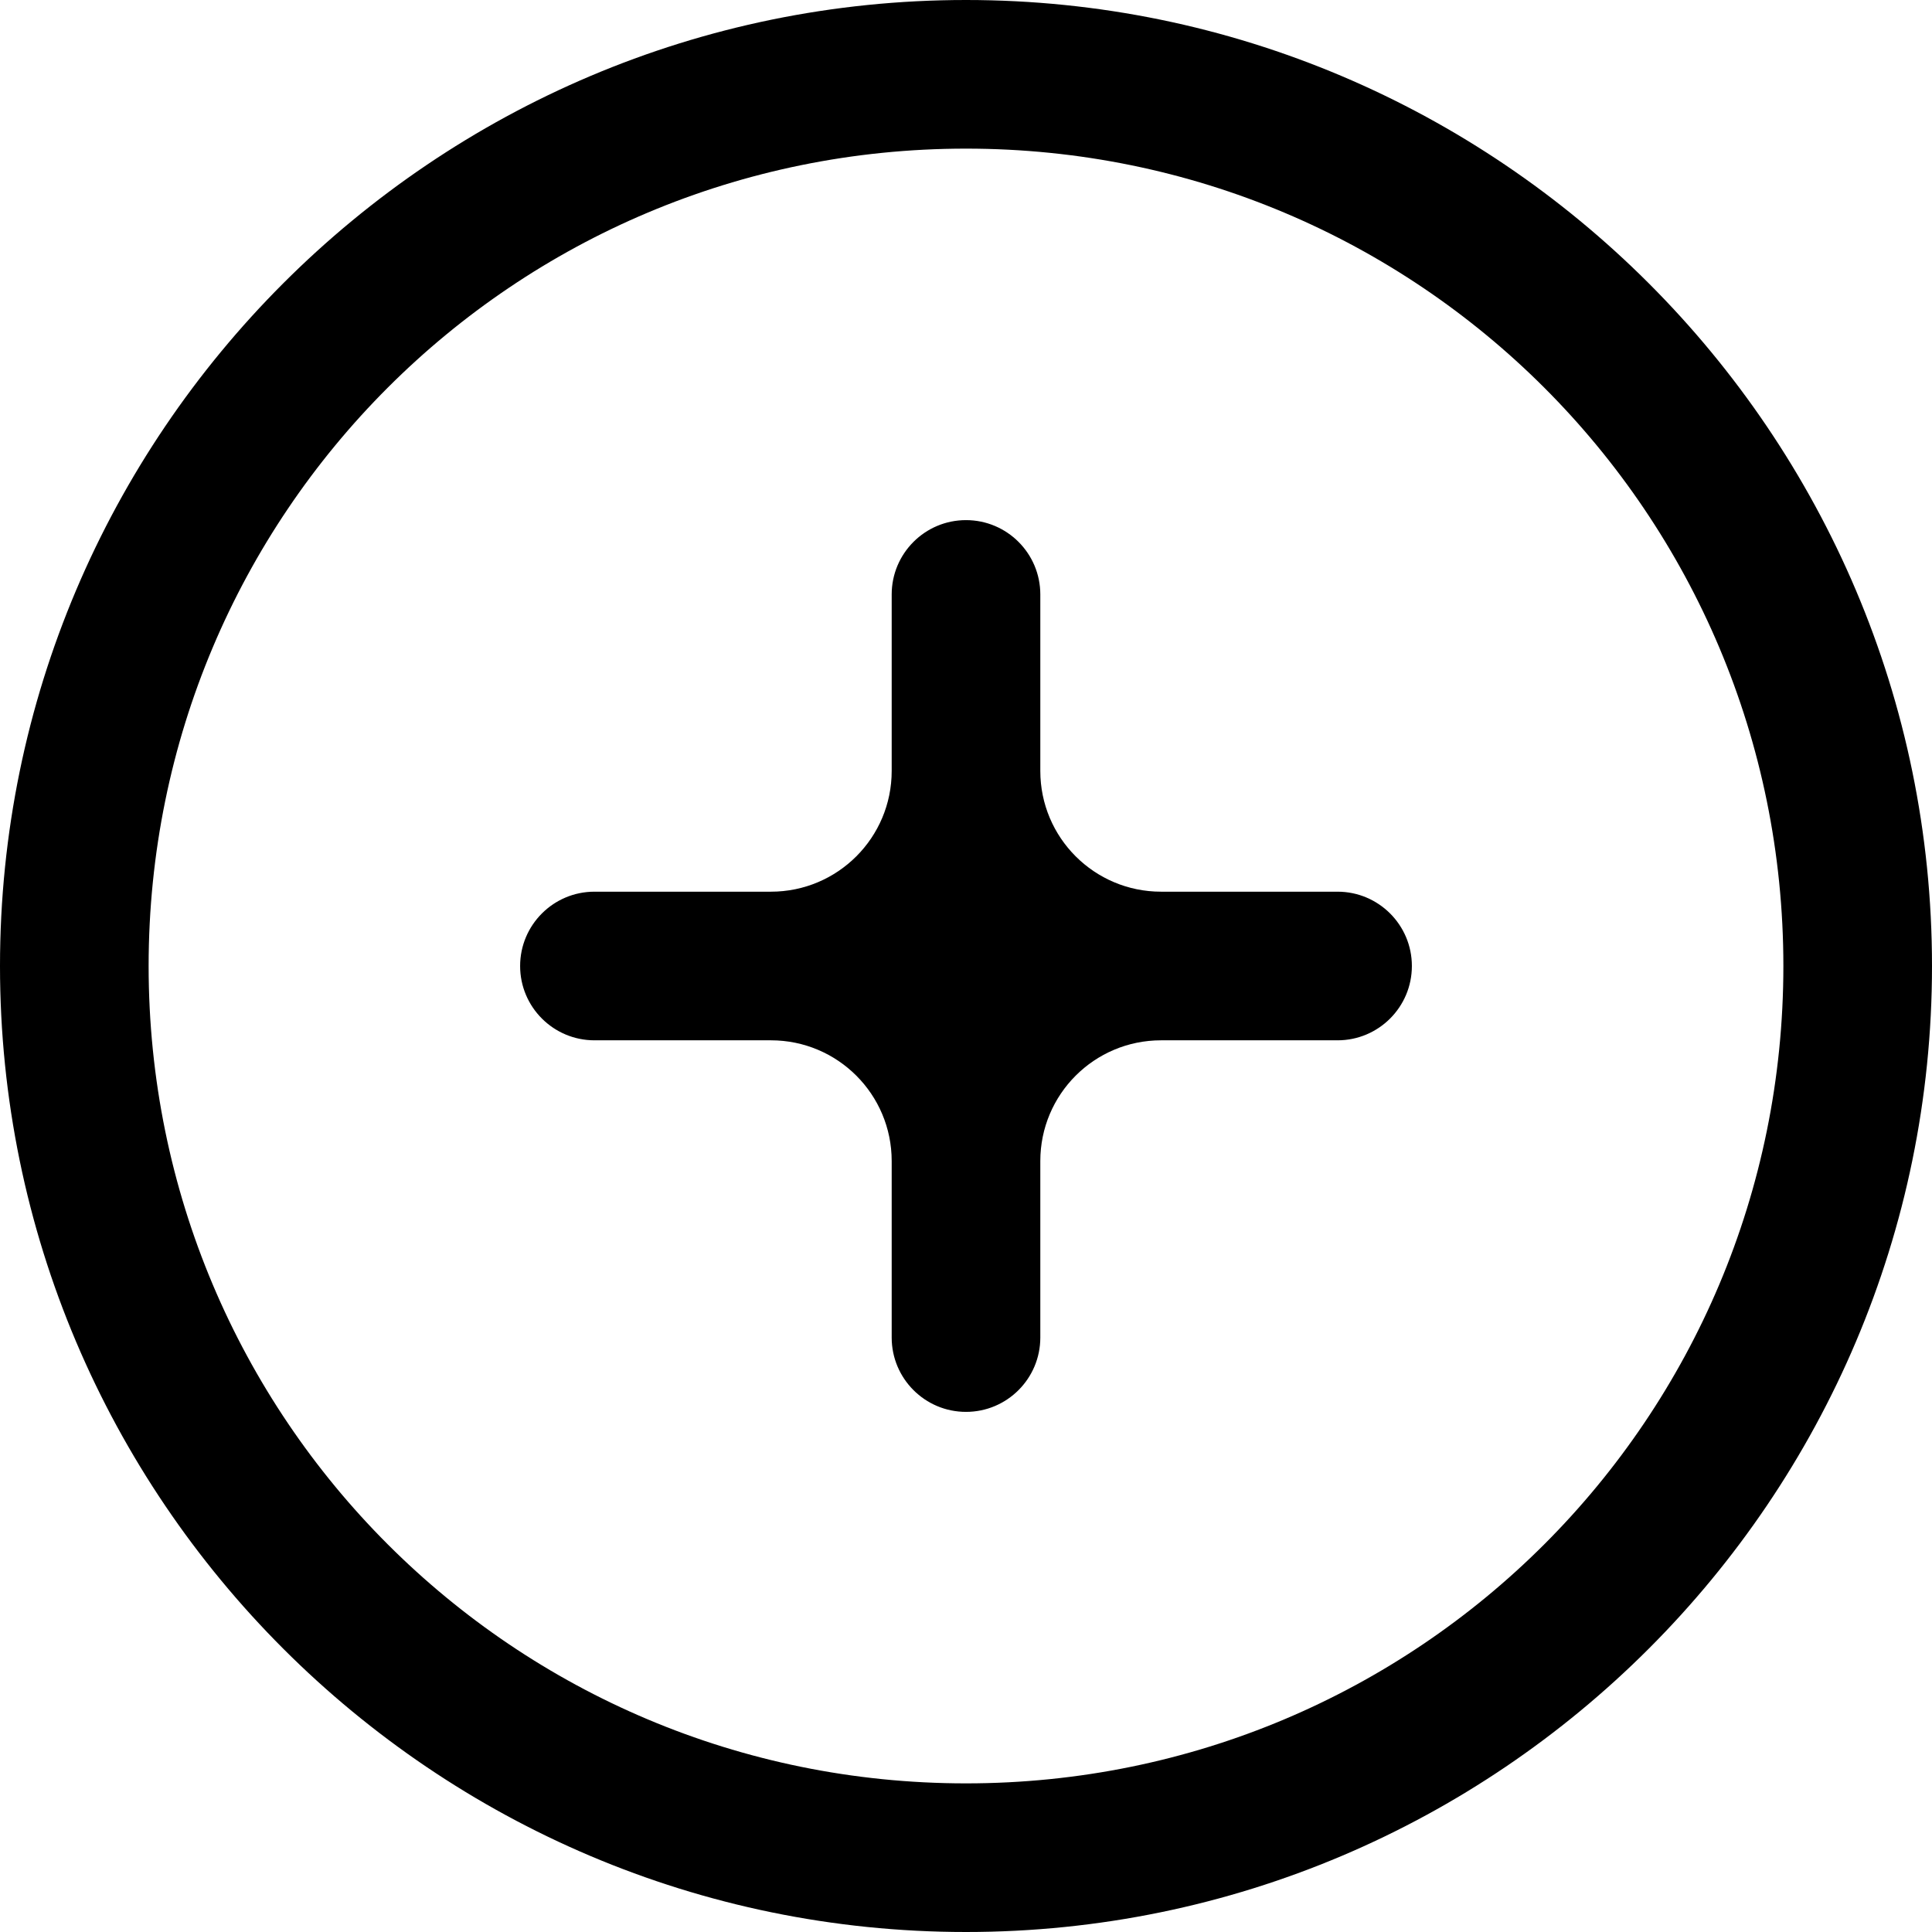
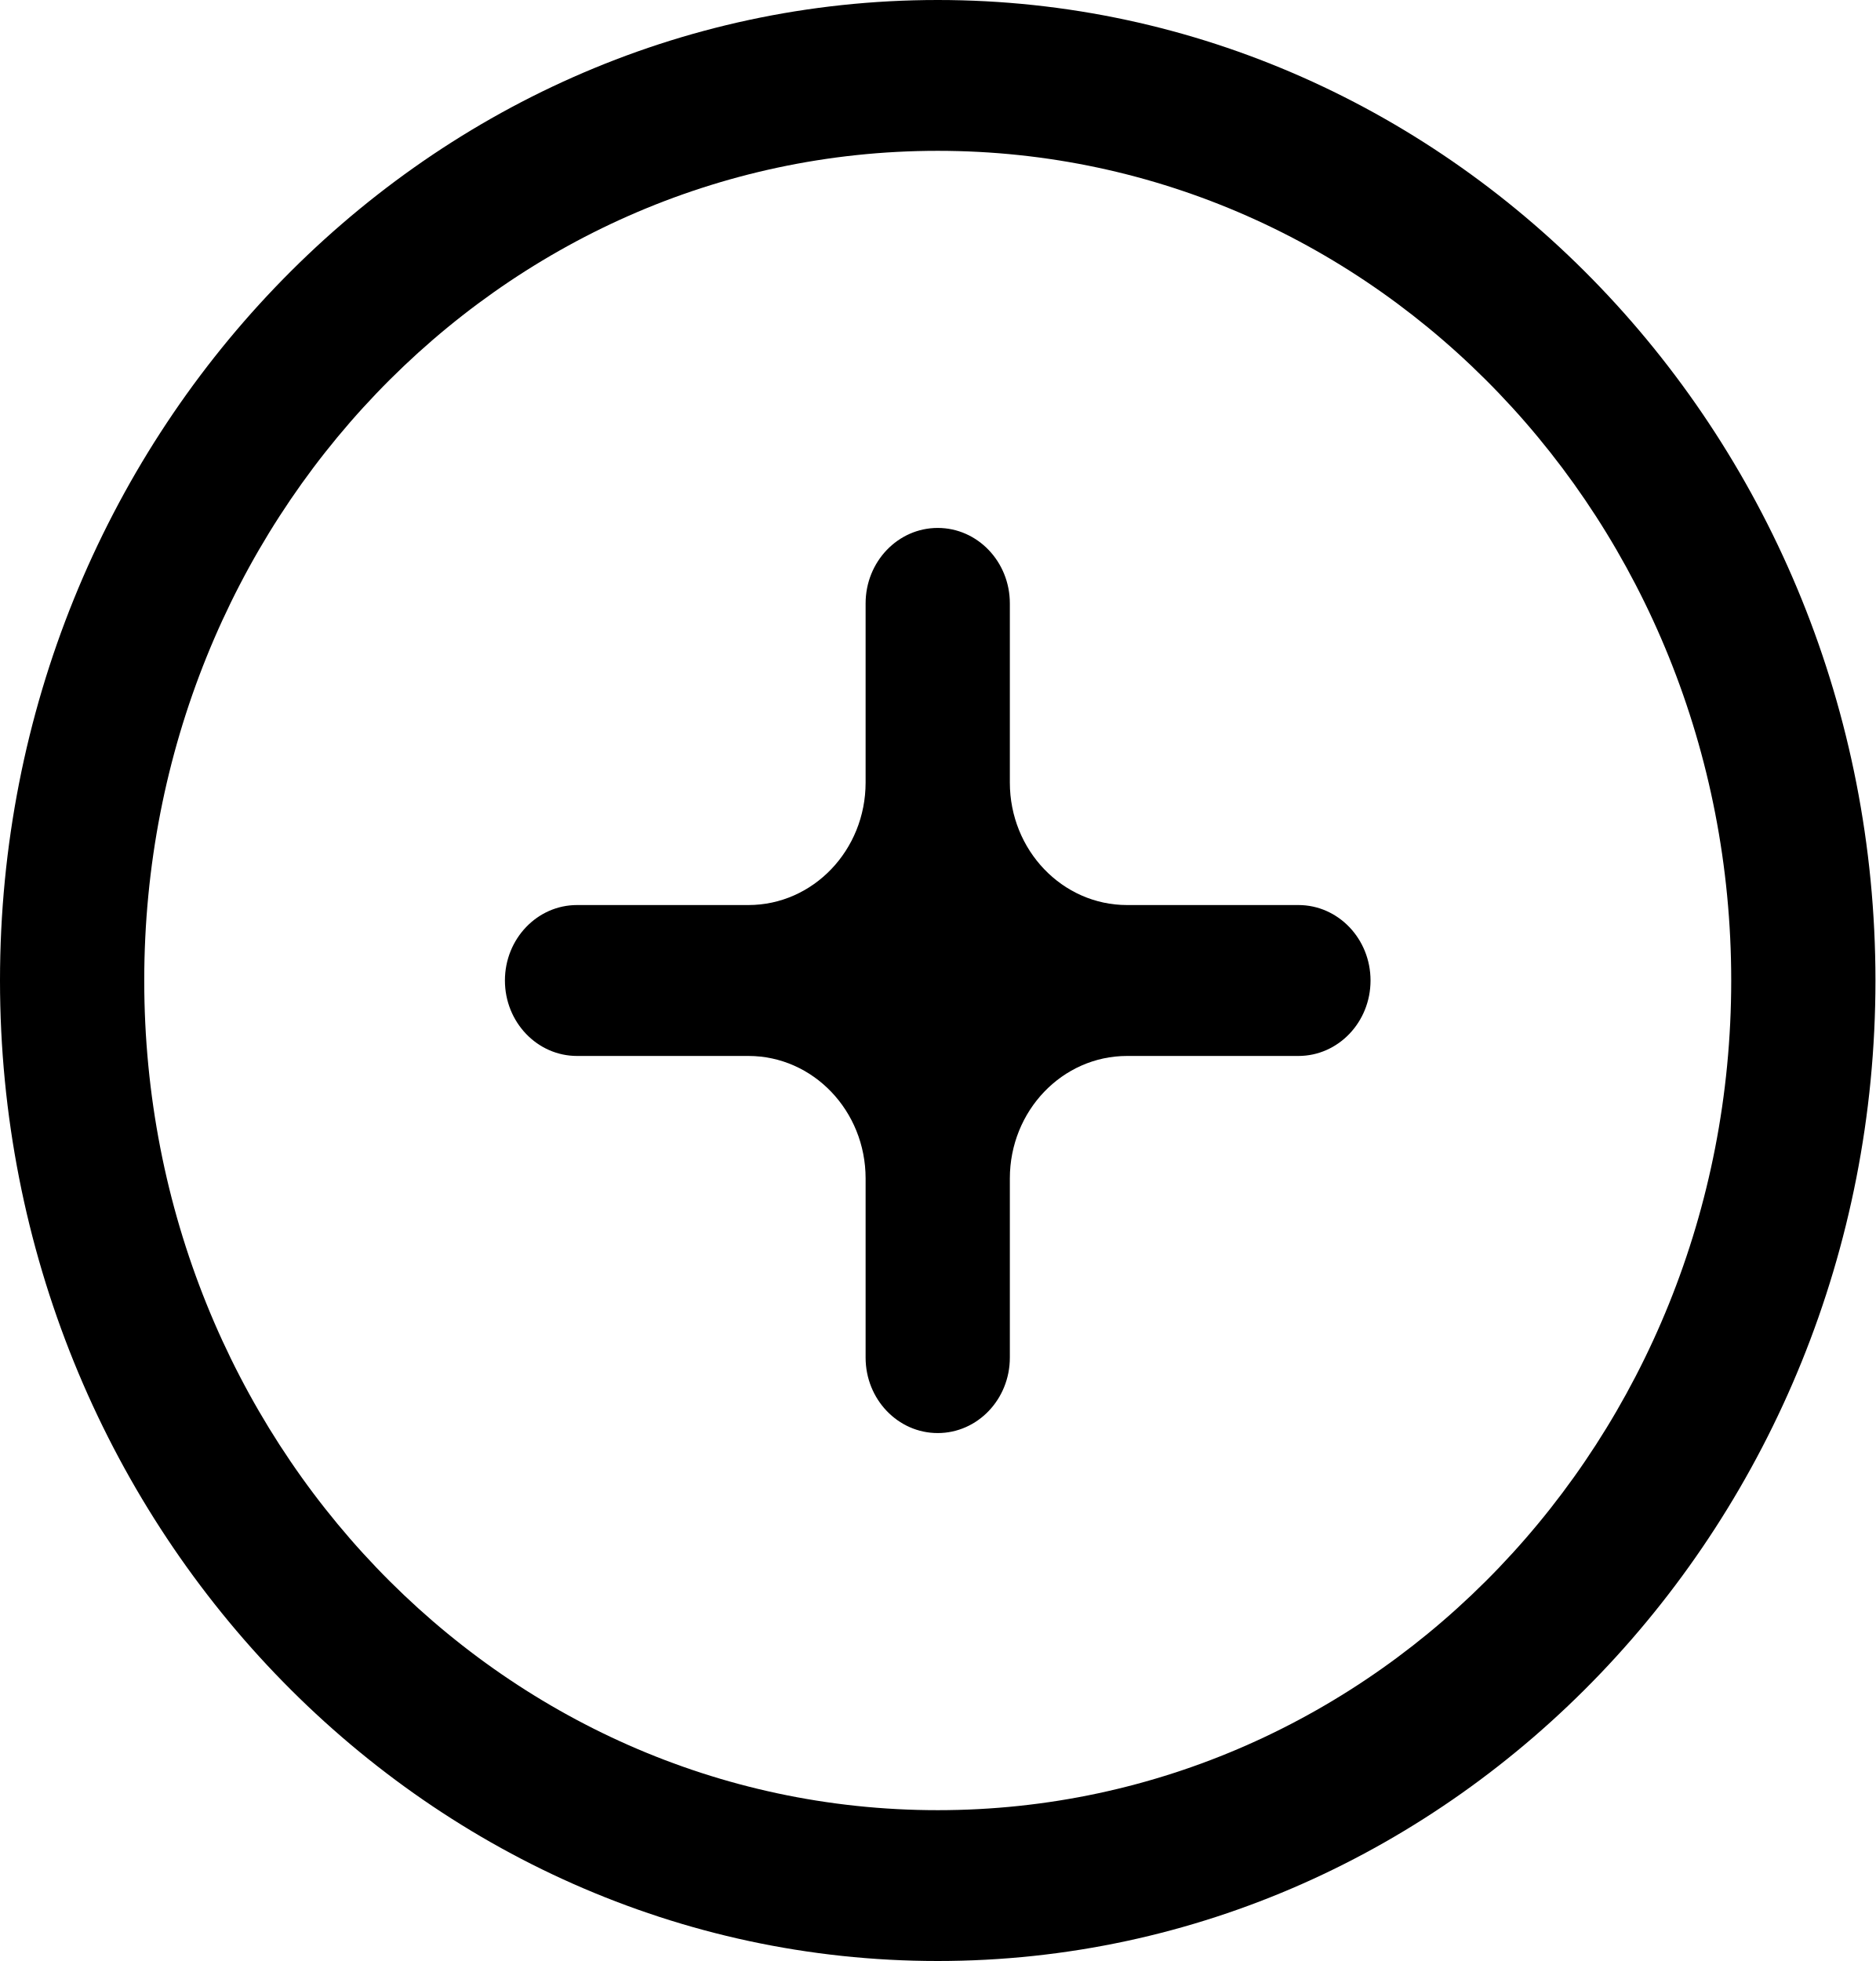
- <svg xmlns="http://www.w3.org/2000/svg" width="28" height="28" viewBox="0 0 28 28" fill="none">
-   <path d="M14 0C6.281 0 0 6.281 0 14C0 21.719 6.281 28 14 28C21.719 28 28 21.719 28 14C28 6.281 21.719 0 14 0ZM14 2.154C20.555 2.154 25.846 7.445 25.846 14C25.846 20.555 20.555 25.846 14 25.846C7.445 25.846 2.154 20.555 2.154 14C2.154 7.445 7.445 2.154 14 2.154ZM14 7.538C13.405 7.538 12.923 8.021 12.923 8.615V11.173C12.923 12.14 12.14 12.923 11.173 12.923H8.615C8.021 12.923 7.538 13.405 7.538 14C7.538 14.595 8.021 15.077 8.615 15.077H11.173C12.14 15.077 12.923 15.86 12.923 16.827V19.385C12.923 19.979 13.405 20.462 14 20.462C14.595 20.462 15.077 19.979 15.077 19.385V16.827C15.077 15.86 15.86 15.077 16.827 15.077H19.385C19.979 15.077 20.462 14.595 20.462 14C20.462 13.405 19.979 12.923 19.385 12.923H16.827C15.86 12.923 15.077 12.14 15.077 11.173V8.615C15.077 8.021 14.595 7.538 14 7.538Z" fill="currentColor" />
+ <svg xmlns="http://www.w3.org/2000/svg" width="22" height="23" viewBox="0 0 22 23" fill="none">
+   <path d="M11 0C4.935 0 0 5.159 0 11.5C0 17.841 4.935 23 11 23C17.065 23 22 17.841 22 11.5C22 5.159 17.065 0 11 0ZM11 1.769C16.151 1.769 20.308 6.115 20.308 11.5C20.308 16.885 16.151 21.231 11 21.231C5.849 21.231 1.692 16.885 1.692 11.5C1.692 6.115 5.849 1.769 11 1.769ZM11 6.192C10.533 6.192 10.154 6.588 10.154 7.077V9.178C10.154 9.972 9.538 10.615 8.779 10.615H6.769C6.302 10.615 5.923 11.011 5.923 11.5C5.923 11.989 6.302 12.385 6.769 12.385H8.779C9.538 12.385 10.154 13.028 10.154 13.822V15.923C10.154 16.412 10.533 16.808 11 16.808C11.467 16.808 11.846 16.412 11.846 15.923V13.822C11.846 13.028 12.462 12.385 13.221 12.385H15.231C15.698 12.385 16.077 11.989 16.077 11.5C16.077 11.011 15.698 10.615 15.231 10.615H13.221C12.462 10.615 11.846 9.972 11.846 9.178V7.077C11.846 6.588 11.467 6.192 11 6.192Z" fill="currentColor" />
</svg>
